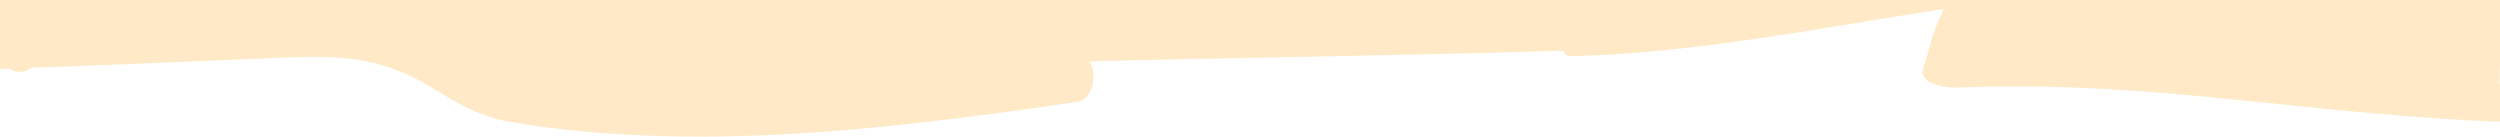
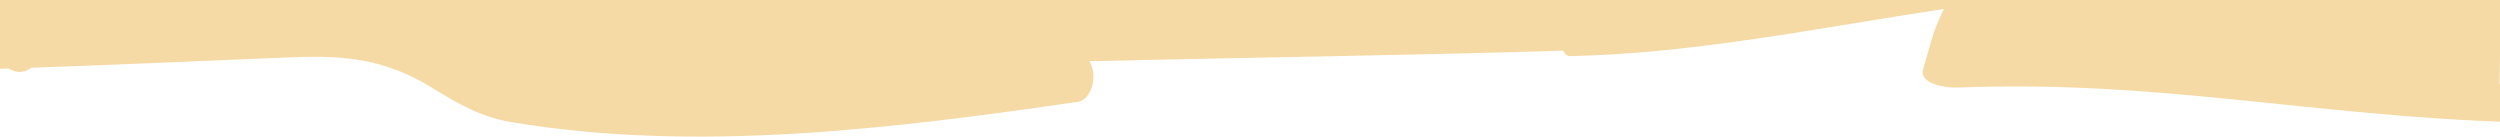
<svg xmlns="http://www.w3.org/2000/svg" xmlns:xlink="http://www.w3.org/1999/xlink" width="1885px" height="103px" viewBox="0 0 1885 103" version="1.1">
  <defs>
    <rect width="1885" height="103" id="slice_1" />
    <clipPath id="clip_1">
      <use xlink:href="#slice_1" clip-rule="evenodd" />
    </clipPath>
  </defs>
  <g id="Slice" clip-path="url(#clip_1)">
    <use xlink:href="#slice_1" stroke="none" fill="none" />
-     <path d="M1950.13 93.083C1967.82 92.368 1967.91 50.455 1950.13 50.957C1946.5 51.053 1942.88 51.247 1939.25 51.363C1934.18 47.594 1927.5 48 1922.3 51.962C1861.99 53.971 1801.67 56.715 1741.37 59.189C1696.89 61.025 1662.88 62.938 1620.46 36.967C1599.46 24.078 1583.28 14.744 1560.31 10.899C1420.44 -12.464 1272.92 6.029 1133.38 26.203C1123.11 27.691 1117.84 45.778 1124.53 56.773C1005.48 59.73 886.417 61.102 767.369 64.812C766.155 62.377 764.384 60.619 762.032 60.677C668.113 62.667 573.866 82.126 480.301 96.213C490.027 75.807 488.844 74.184 495.977 50.957C499.392 39.826 479.068 36.619 470 36.967C319.485 42.995 201.514 15.421 50.986 10.899C38.099 10.512 32.475 36.889 45.122 38.184C50.522 38.744 55.935 39.15 61.348 39.672C56.934 309.103 44.831 577.877 29.933 846.38C22.711 976.216 12.834 1105.49 4.158 1235.1C-2.963 1341.38 -3.57 1440.53 23.925 1540.01C25.759 1546.6 31.944 1551.45 36.446 1550.98C554.984 1496.74 1071.78 1595.56 1590.12 1599.85C1655.89 1600.39 1721.67 1599.48 1787.41 1596.59C1828.88 1594.75 1884.08 1606.23 1923.37 1581.11C1948.96 1564.76 1956.3 1540.91 1962.7 1502.15C1976.8 1416.88 1979.49 1322.13 1984.15 1234.88C2004.56 853.26 1982.48 471.384 1948.84 93.121L1950.13 93.083Z" transform="matrix(-1 8.742278E-08 -8.742278E-08 -1 1946 103)" id="Bg" fill="#ffe9c6" fill-rule="evenodd" stroke="none" />
+     <path d="M1950.13 93.083C1967.82 92.368 1967.91 50.455 1950.13 50.957C1946.5 51.053 1942.88 51.247 1939.25 51.363C1934.18 47.594 1927.5 48 1922.3 51.962C1861.99 53.971 1801.67 56.715 1741.37 59.189C1696.89 61.025 1662.88 62.938 1620.46 36.967C1599.46 24.078 1583.28 14.744 1560.31 10.899C1420.44 -12.464 1272.92 6.029 1133.38 26.203C1123.11 27.691 1117.84 45.778 1124.53 56.773C1005.48 59.73 886.417 61.102 767.369 64.812C766.155 62.377 764.384 60.619 762.032 60.677C668.113 62.667 573.866 82.126 480.301 96.213C490.027 75.807 488.844 74.184 495.977 50.957C499.392 39.826 479.068 36.619 470 36.967C319.485 42.995 201.514 15.421 50.986 10.899C38.099 10.512 32.475 36.889 45.122 38.184C50.522 38.744 55.935 39.15 61.348 39.672C56.934 309.103 44.831 577.877 29.933 846.38C22.711 976.216 12.834 1105.49 4.158 1235.1C-2.963 1341.38 -3.57 1440.53 23.925 1540.01C25.759 1546.6 31.944 1551.45 36.446 1550.98C554.984 1496.74 1071.78 1595.56 1590.12 1599.85C1655.89 1600.39 1721.67 1599.48 1787.41 1596.59C1828.88 1594.75 1884.08 1606.23 1923.37 1581.11C1948.96 1564.76 1956.3 1540.91 1962.7 1502.15C1976.8 1416.88 1979.49 1322.13 1984.15 1234.88C2004.56 853.26 1982.48 471.384 1948.84 93.121L1950.13 93.083Z" transform="matrix(-1 8.742278E-08 -8.742278E-08 -1 1946 103)" id="Bg" fill="#f5daa6" fill-rule="evenodd" stroke="none" />
  </g>
</svg>
